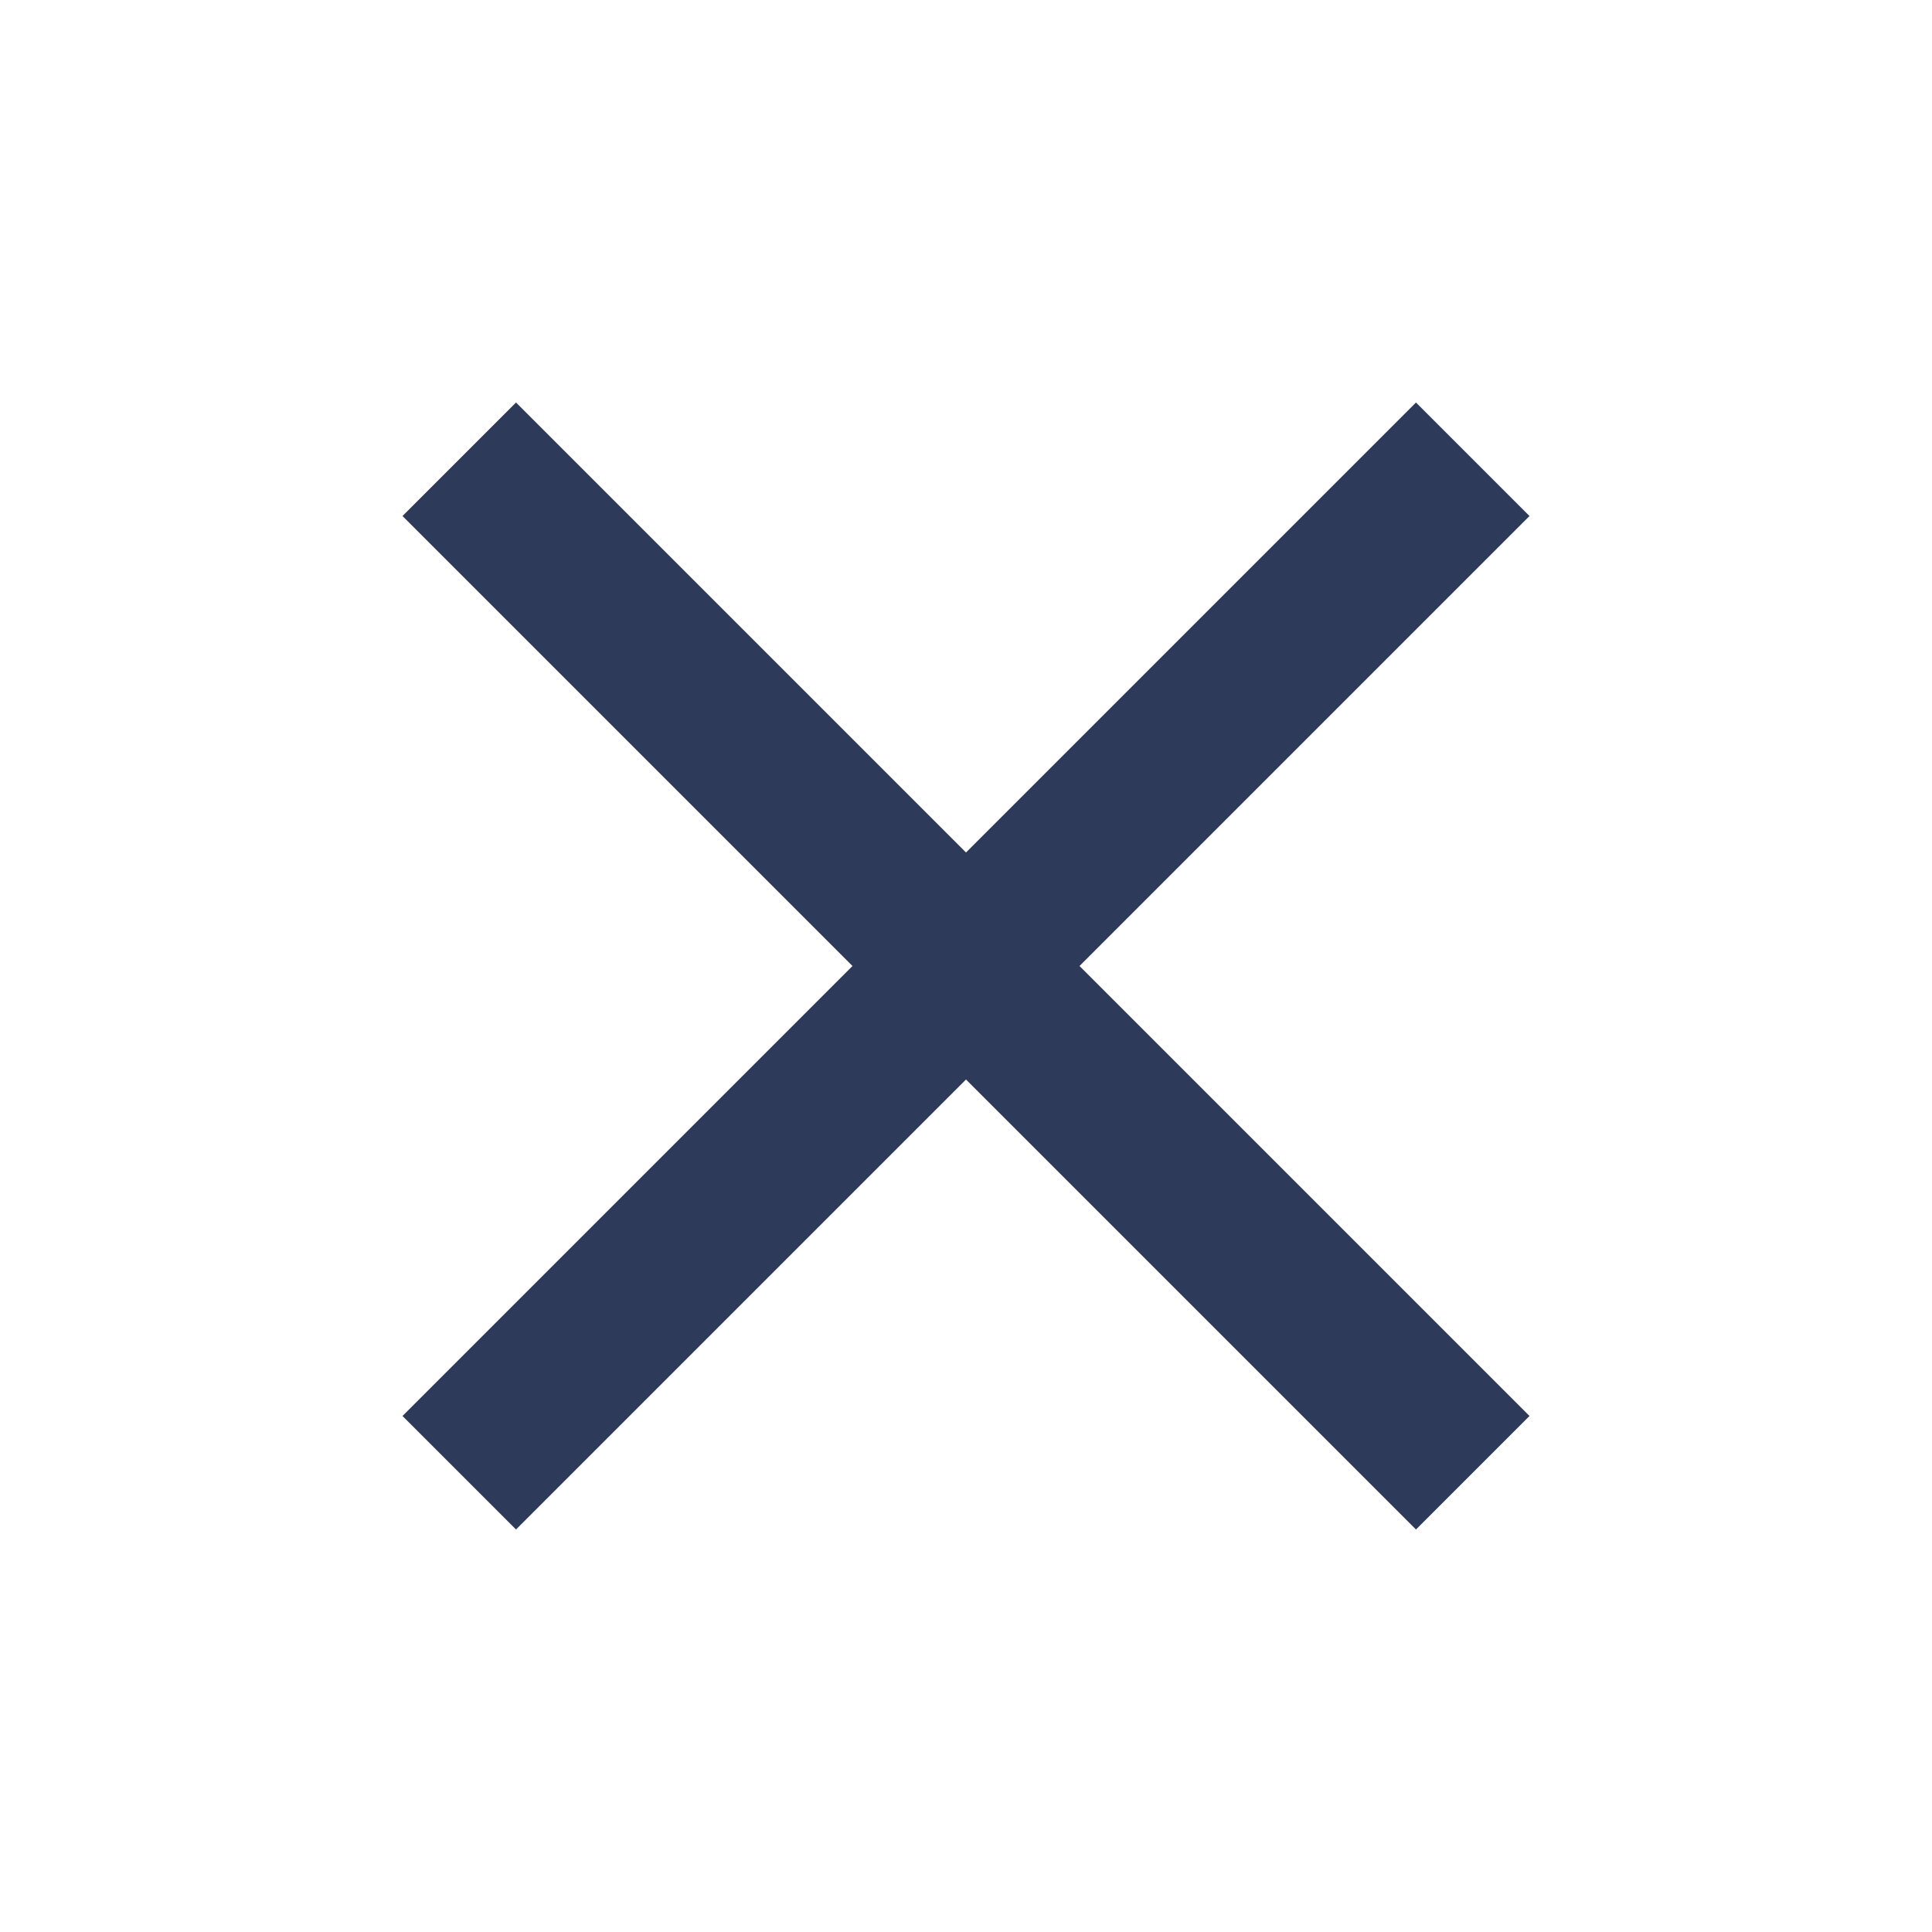
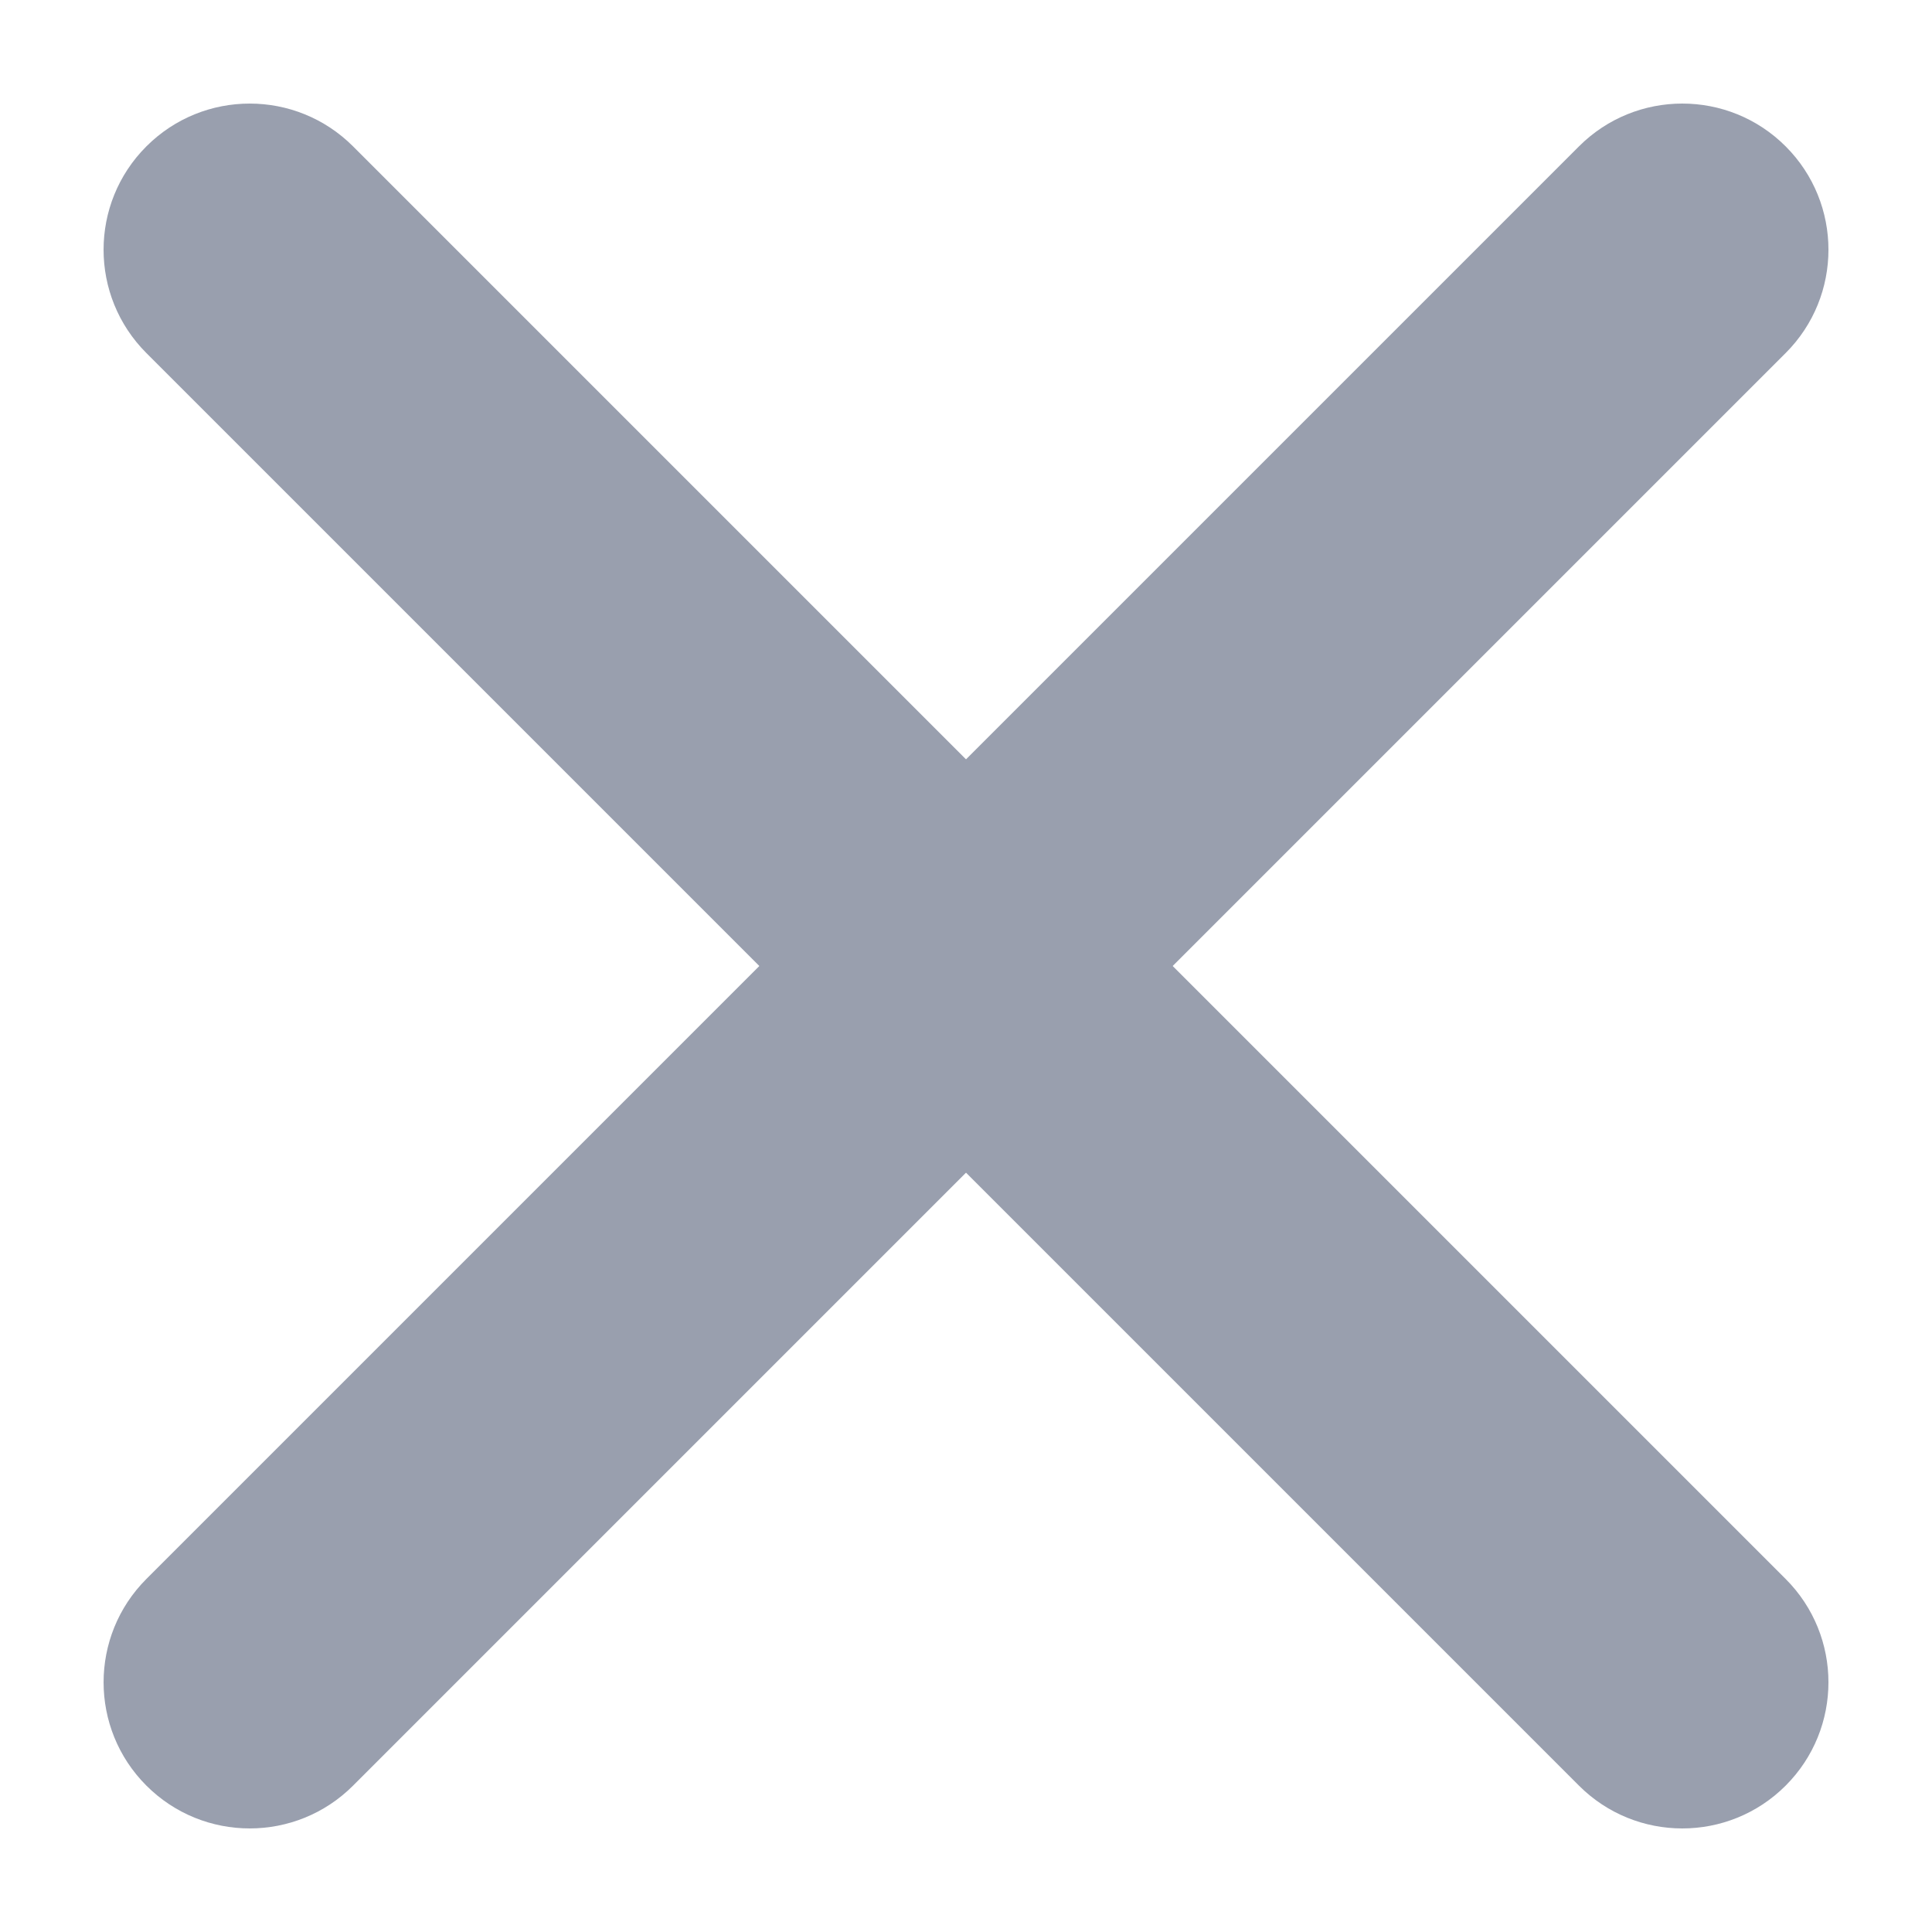
- <svg xmlns="http://www.w3.org/2000/svg" width="24" height="24" viewBox="0 0 24 24" fill="none">
-   <path d="M17.59 5L12 10.59L6.41 5L5 6.41L10.59 12L5 17.59L6.41 19L12 13.41L17.59 19L19 17.59L13.41 12L19 6.41L17.59 5Z" fill="#2E3A59" />
+ <svg xmlns="http://www.w3.org/2000/svg" width="14" height="14" viewBox="0 0 14 14" fill="none">
+   <rect width="16.799" height="2.118" rx="1.059" transform="matrix(0.707106 -0.707107 0.707106 0.707107 0.312012 12.1905)" fill="#999FAE" />
+   <rect width="16.799" height="2.118" rx="1.059" transform="matrix(0.707107 0.707106 -0.707107 0.707106 1.80957 0.31189)" fill="#999FAE" />
</svg>
